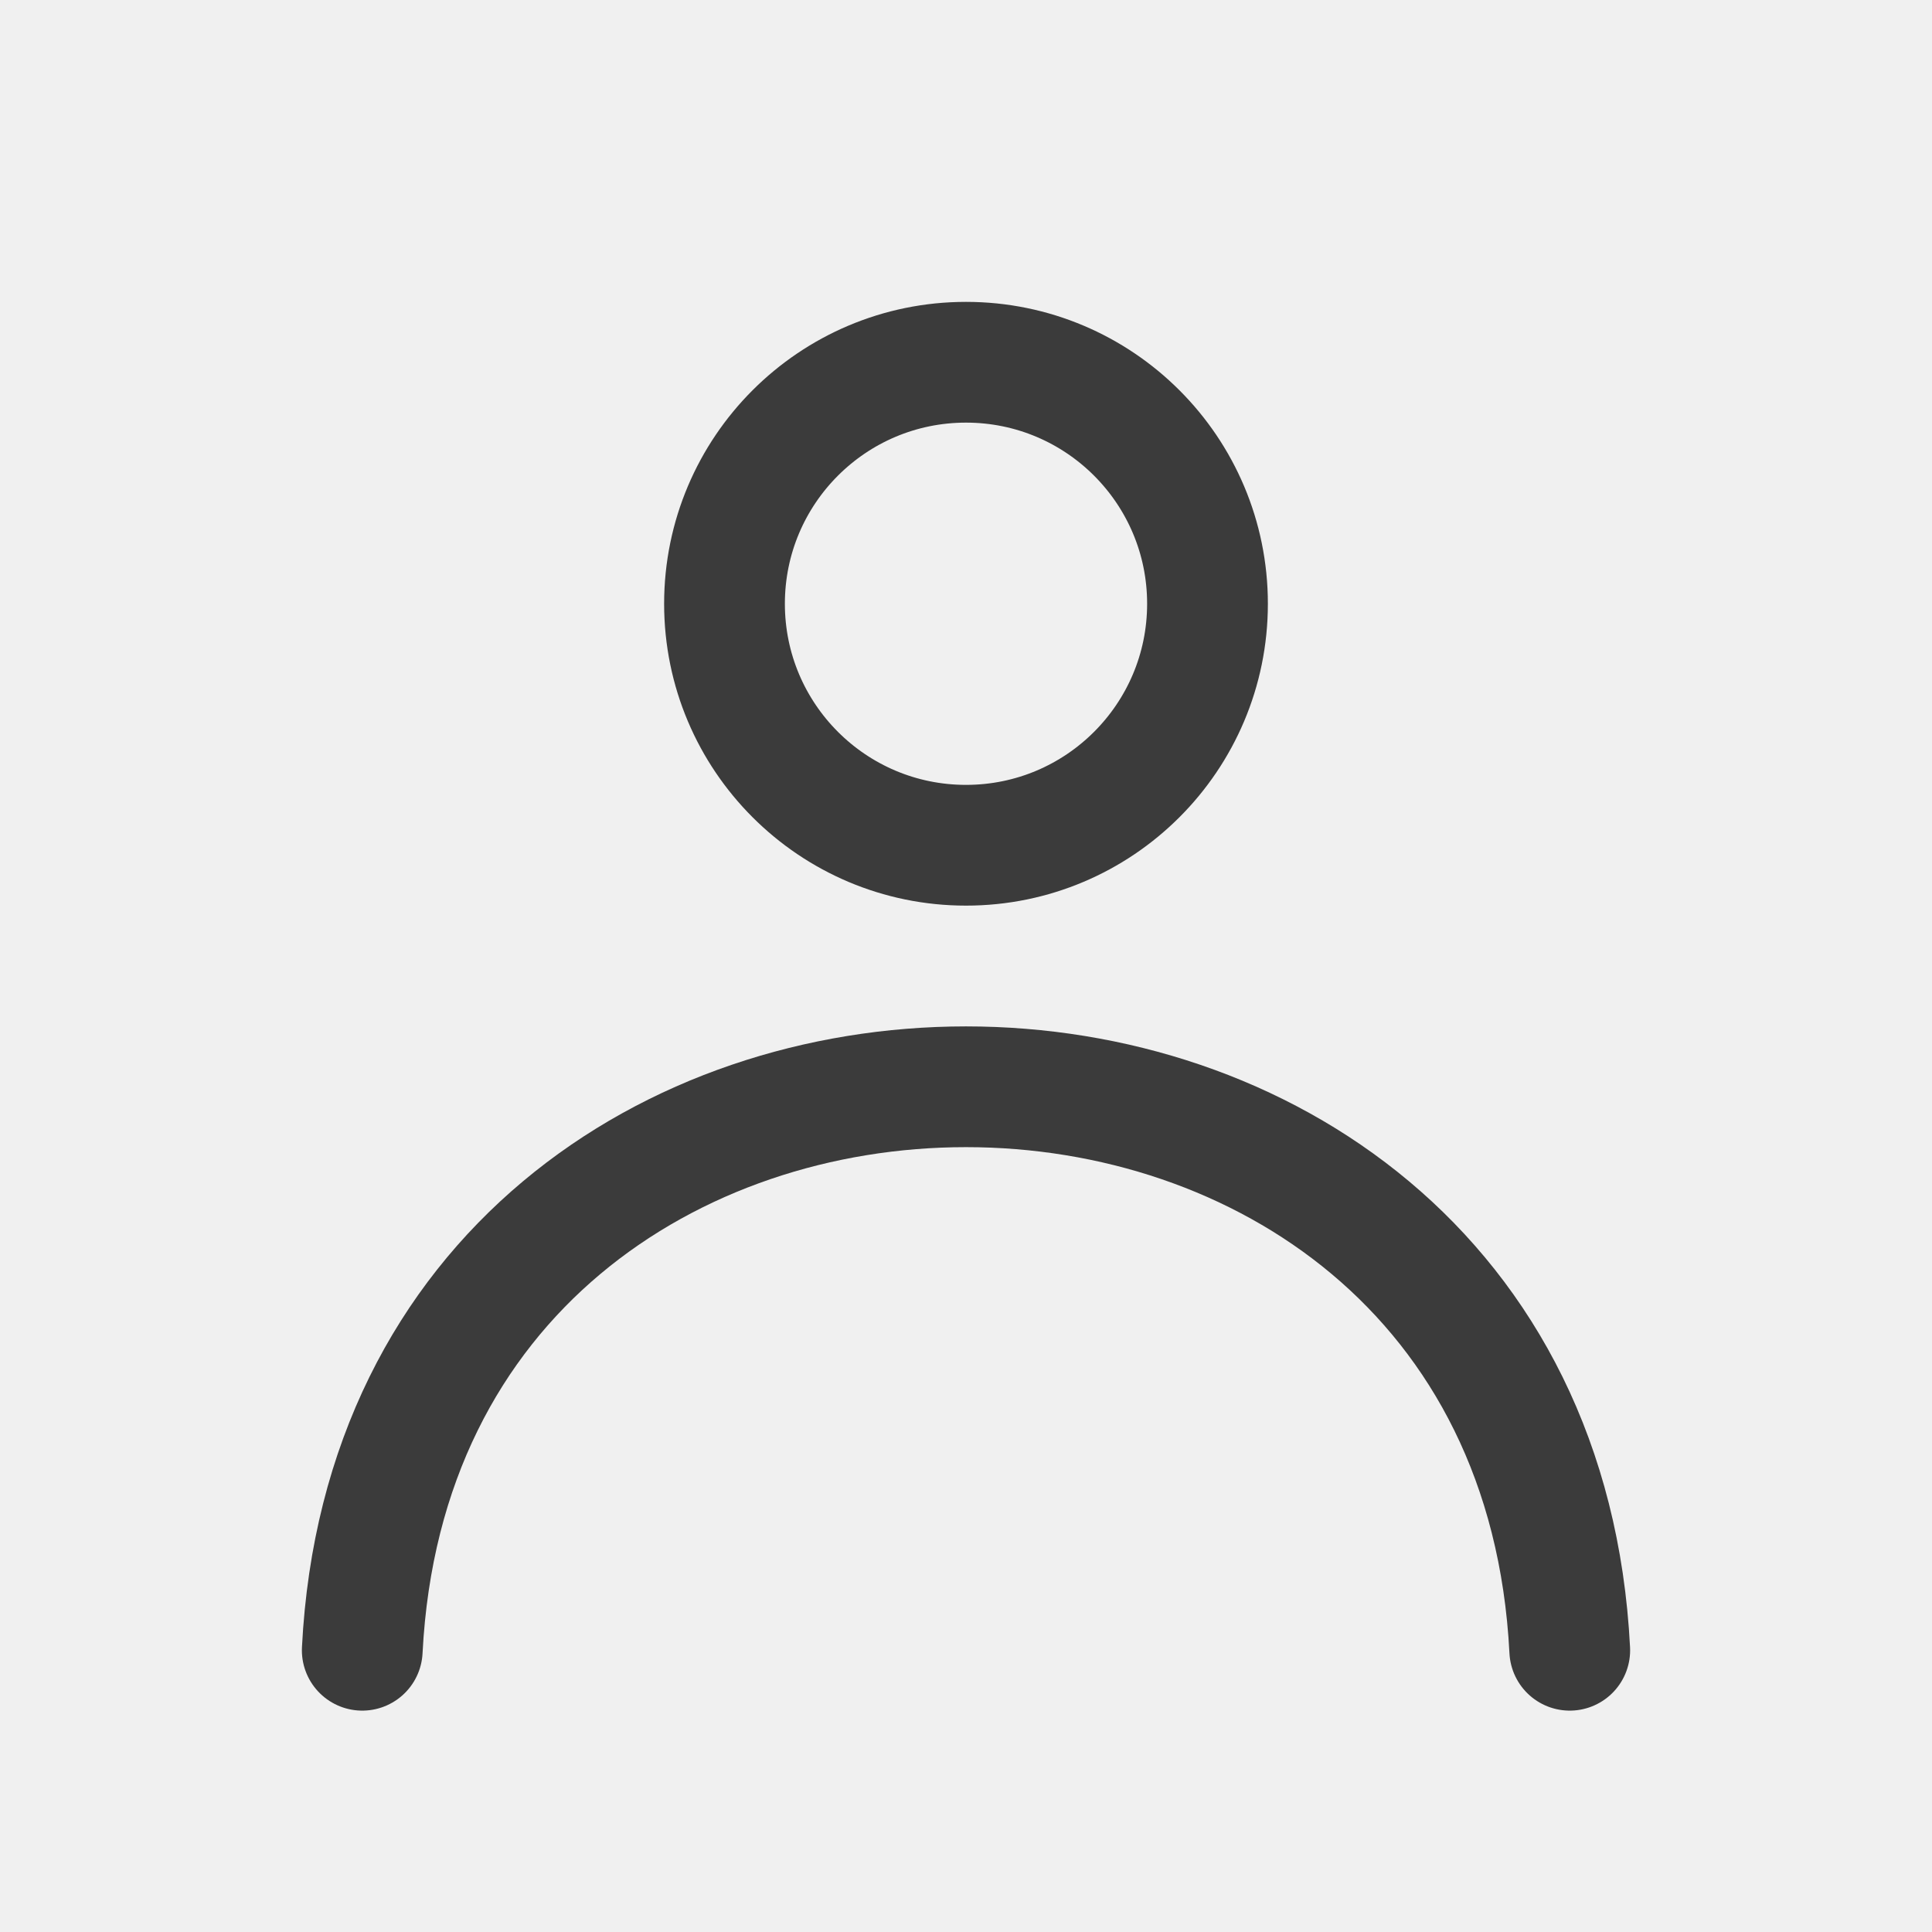
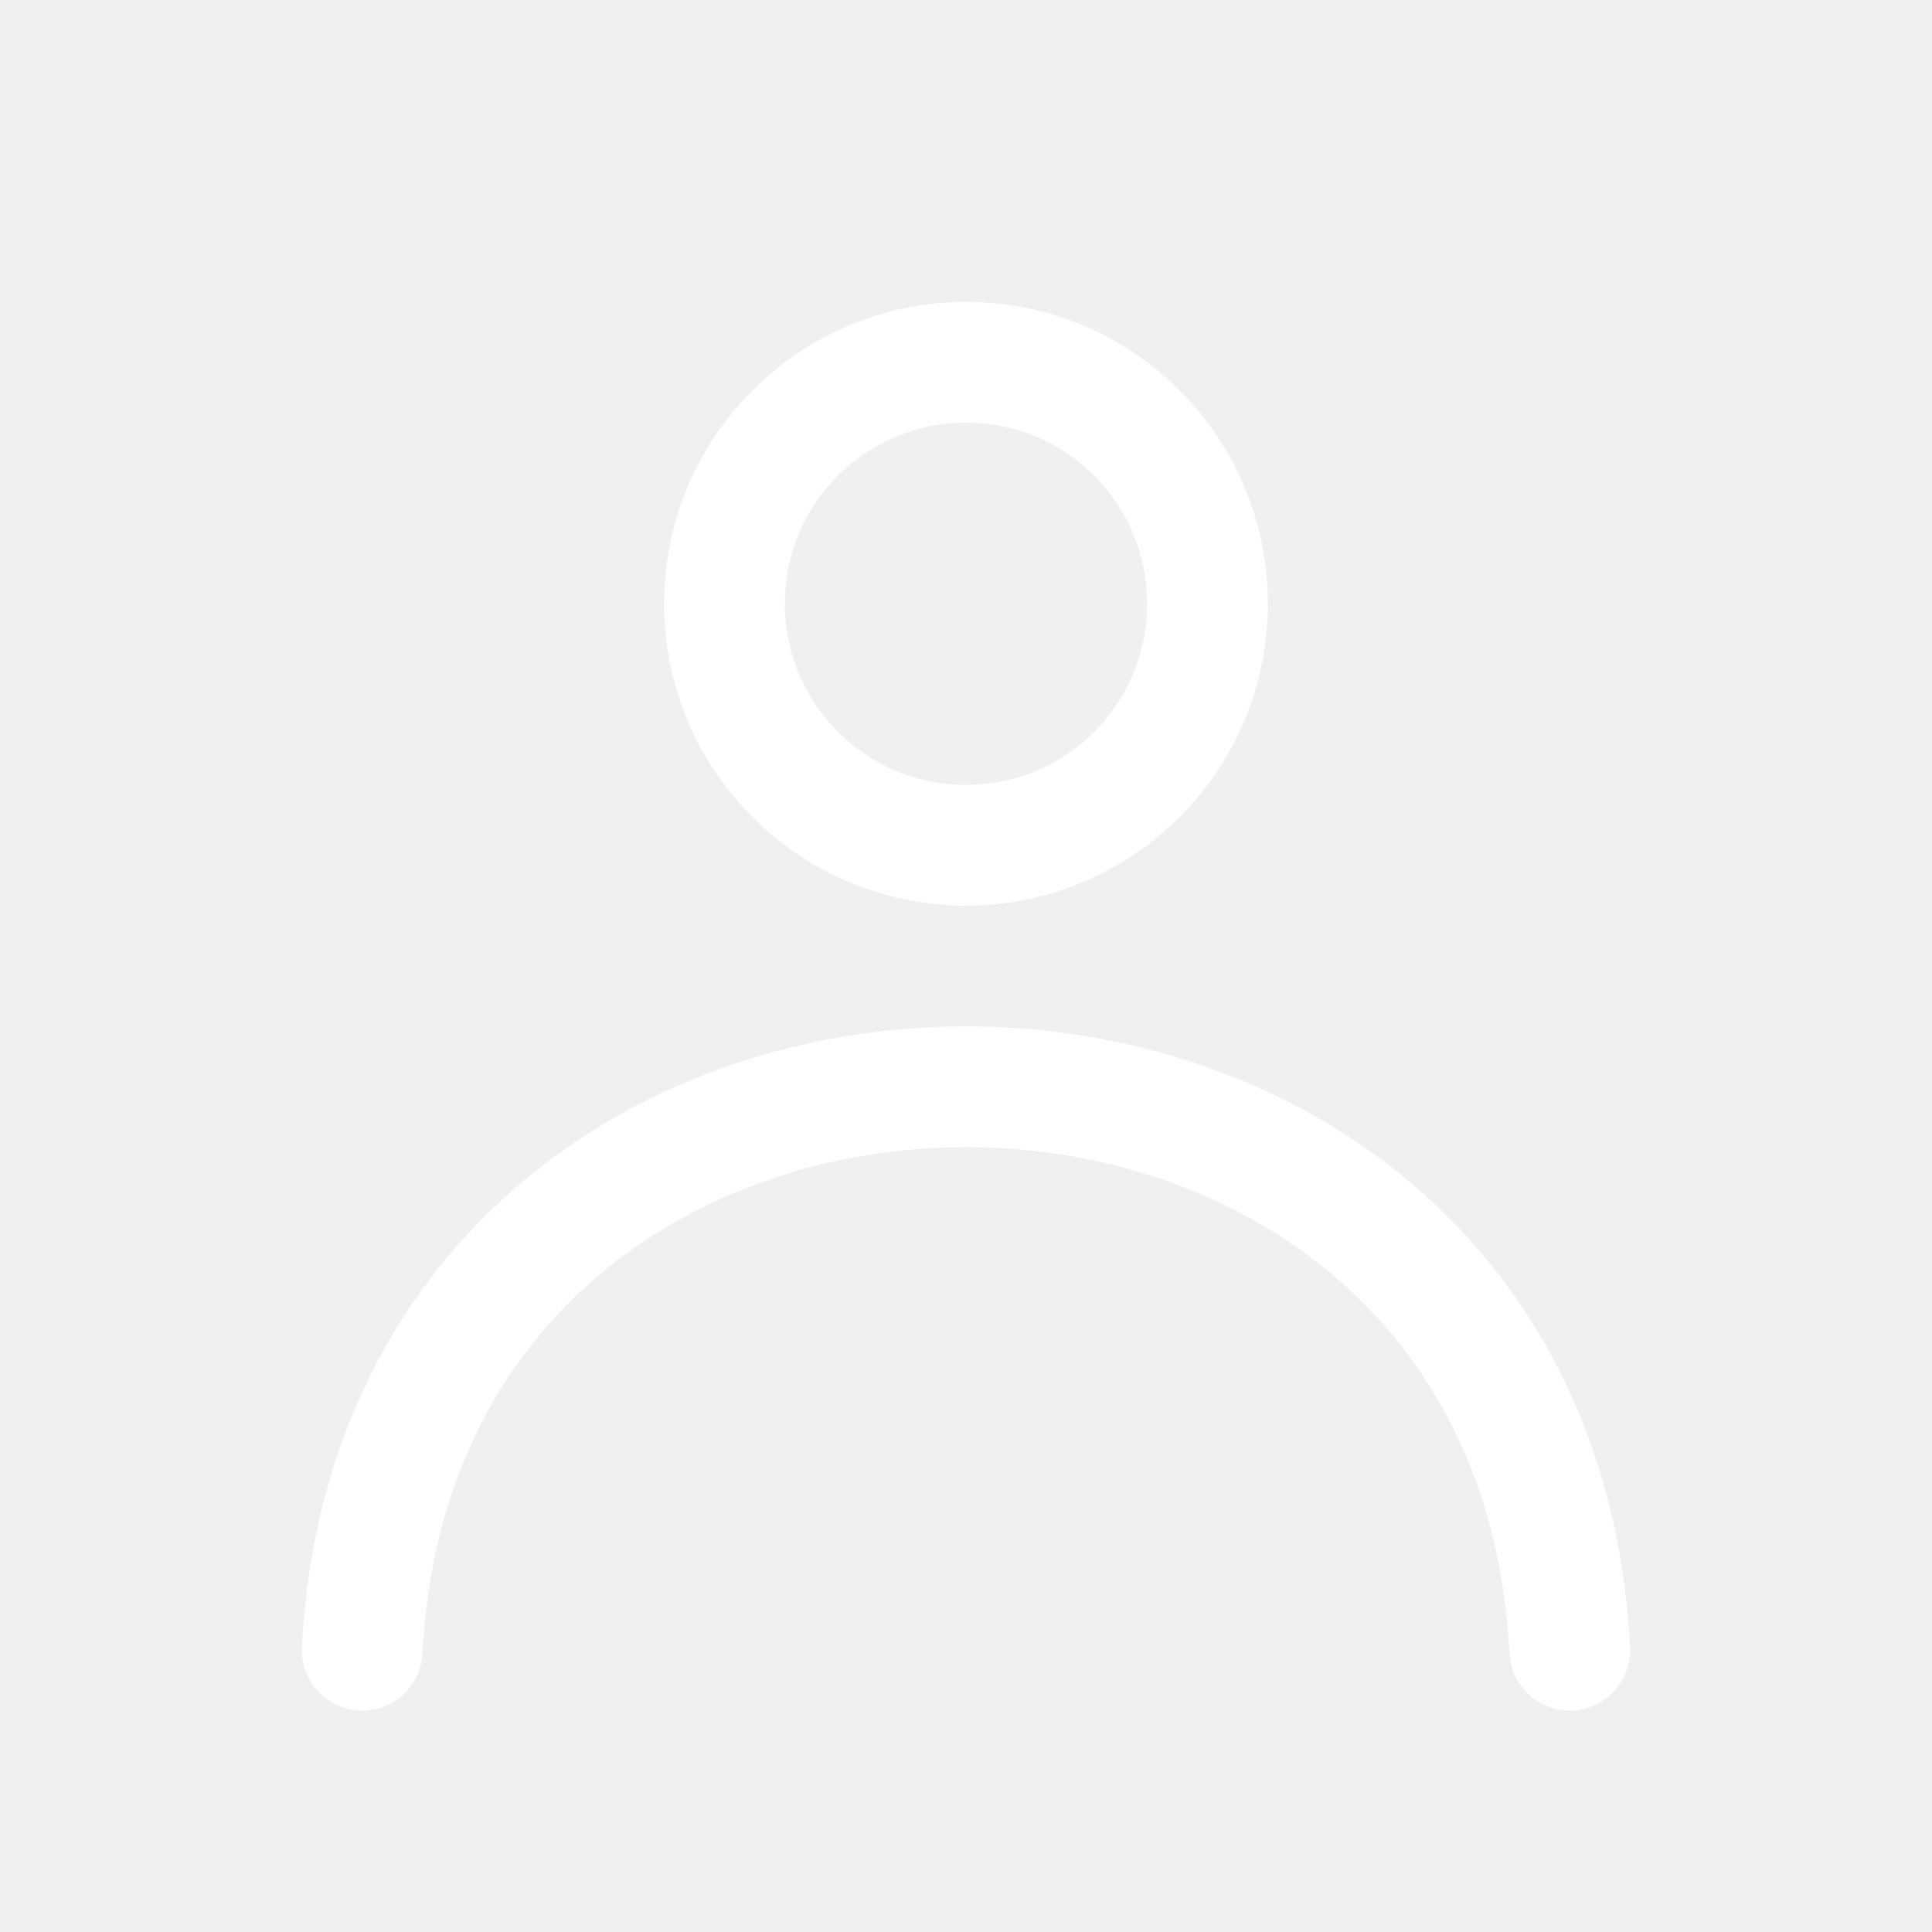
<svg xmlns="http://www.w3.org/2000/svg" width="24" height="24" viewBox="0 0 24 24" fill="none">
-   <path d="M12 10.5C13.657 10.5 15 9.157 15 7.5C15 5.843 13.657 4.5 12 4.5C10.343 4.5 9 5.843 9 7.5C9 9.157 10.343 10.5 12 10.5Z" stroke="#3B3B3B" stroke-width="1.5" stroke-linecap="round" stroke-linejoin="round" />
-   <path d="M19.5 20.5C19.025 11.167 4.975 11.167 4.5 20.5" stroke="#3B3B3B" stroke-width="1.5" stroke-linecap="round" stroke-linejoin="round" />
+   <path d="M12 10.5C13.657 10.5 15 9.157 15 7.5C15 5.843 13.657 4.5 12 4.5C10.343 4.5 9 5.843 9 7.5C9 9.157 10.343 10.5 12 10.5Z" stroke="#fff" stroke-width="1.5" stroke-linecap="round" stroke-linejoin="round" />
+   <path d="M19.5 20.5C19.025 11.167 4.975 11.167 4.5 20.5" stroke="#fff" stroke-width="1.5" stroke-linecap="round" stroke-linejoin="round" />
</svg>
